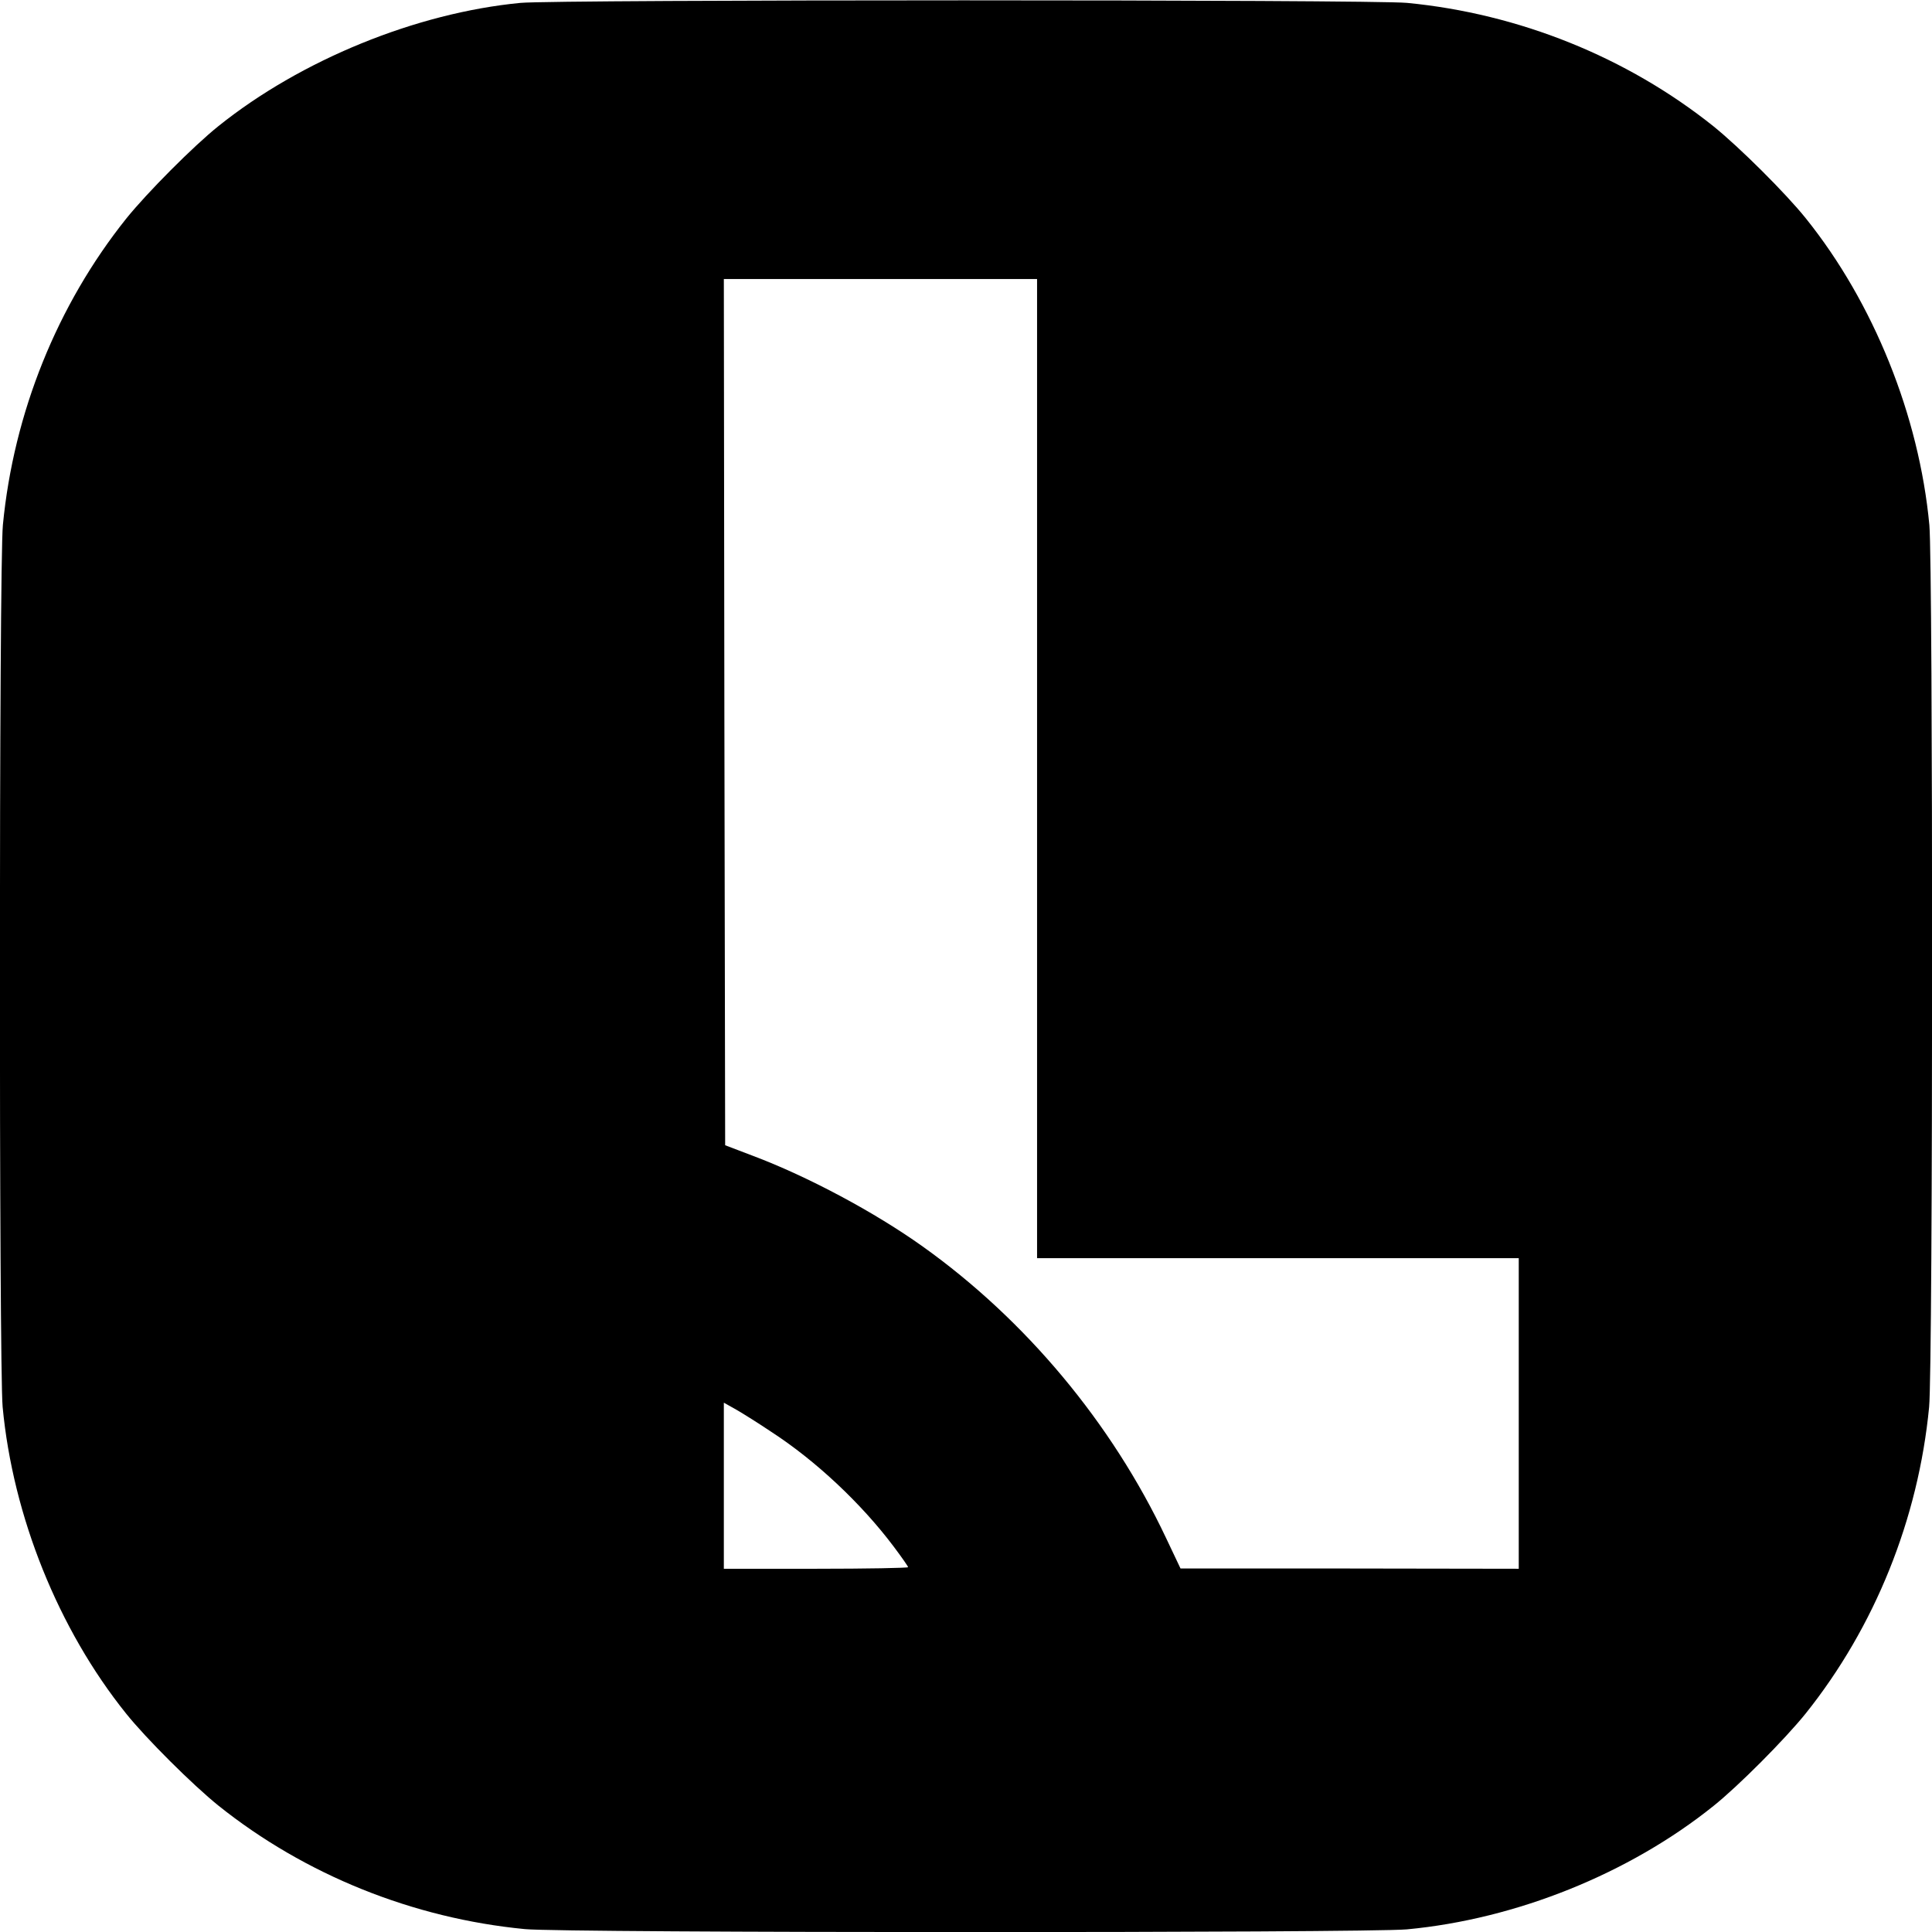
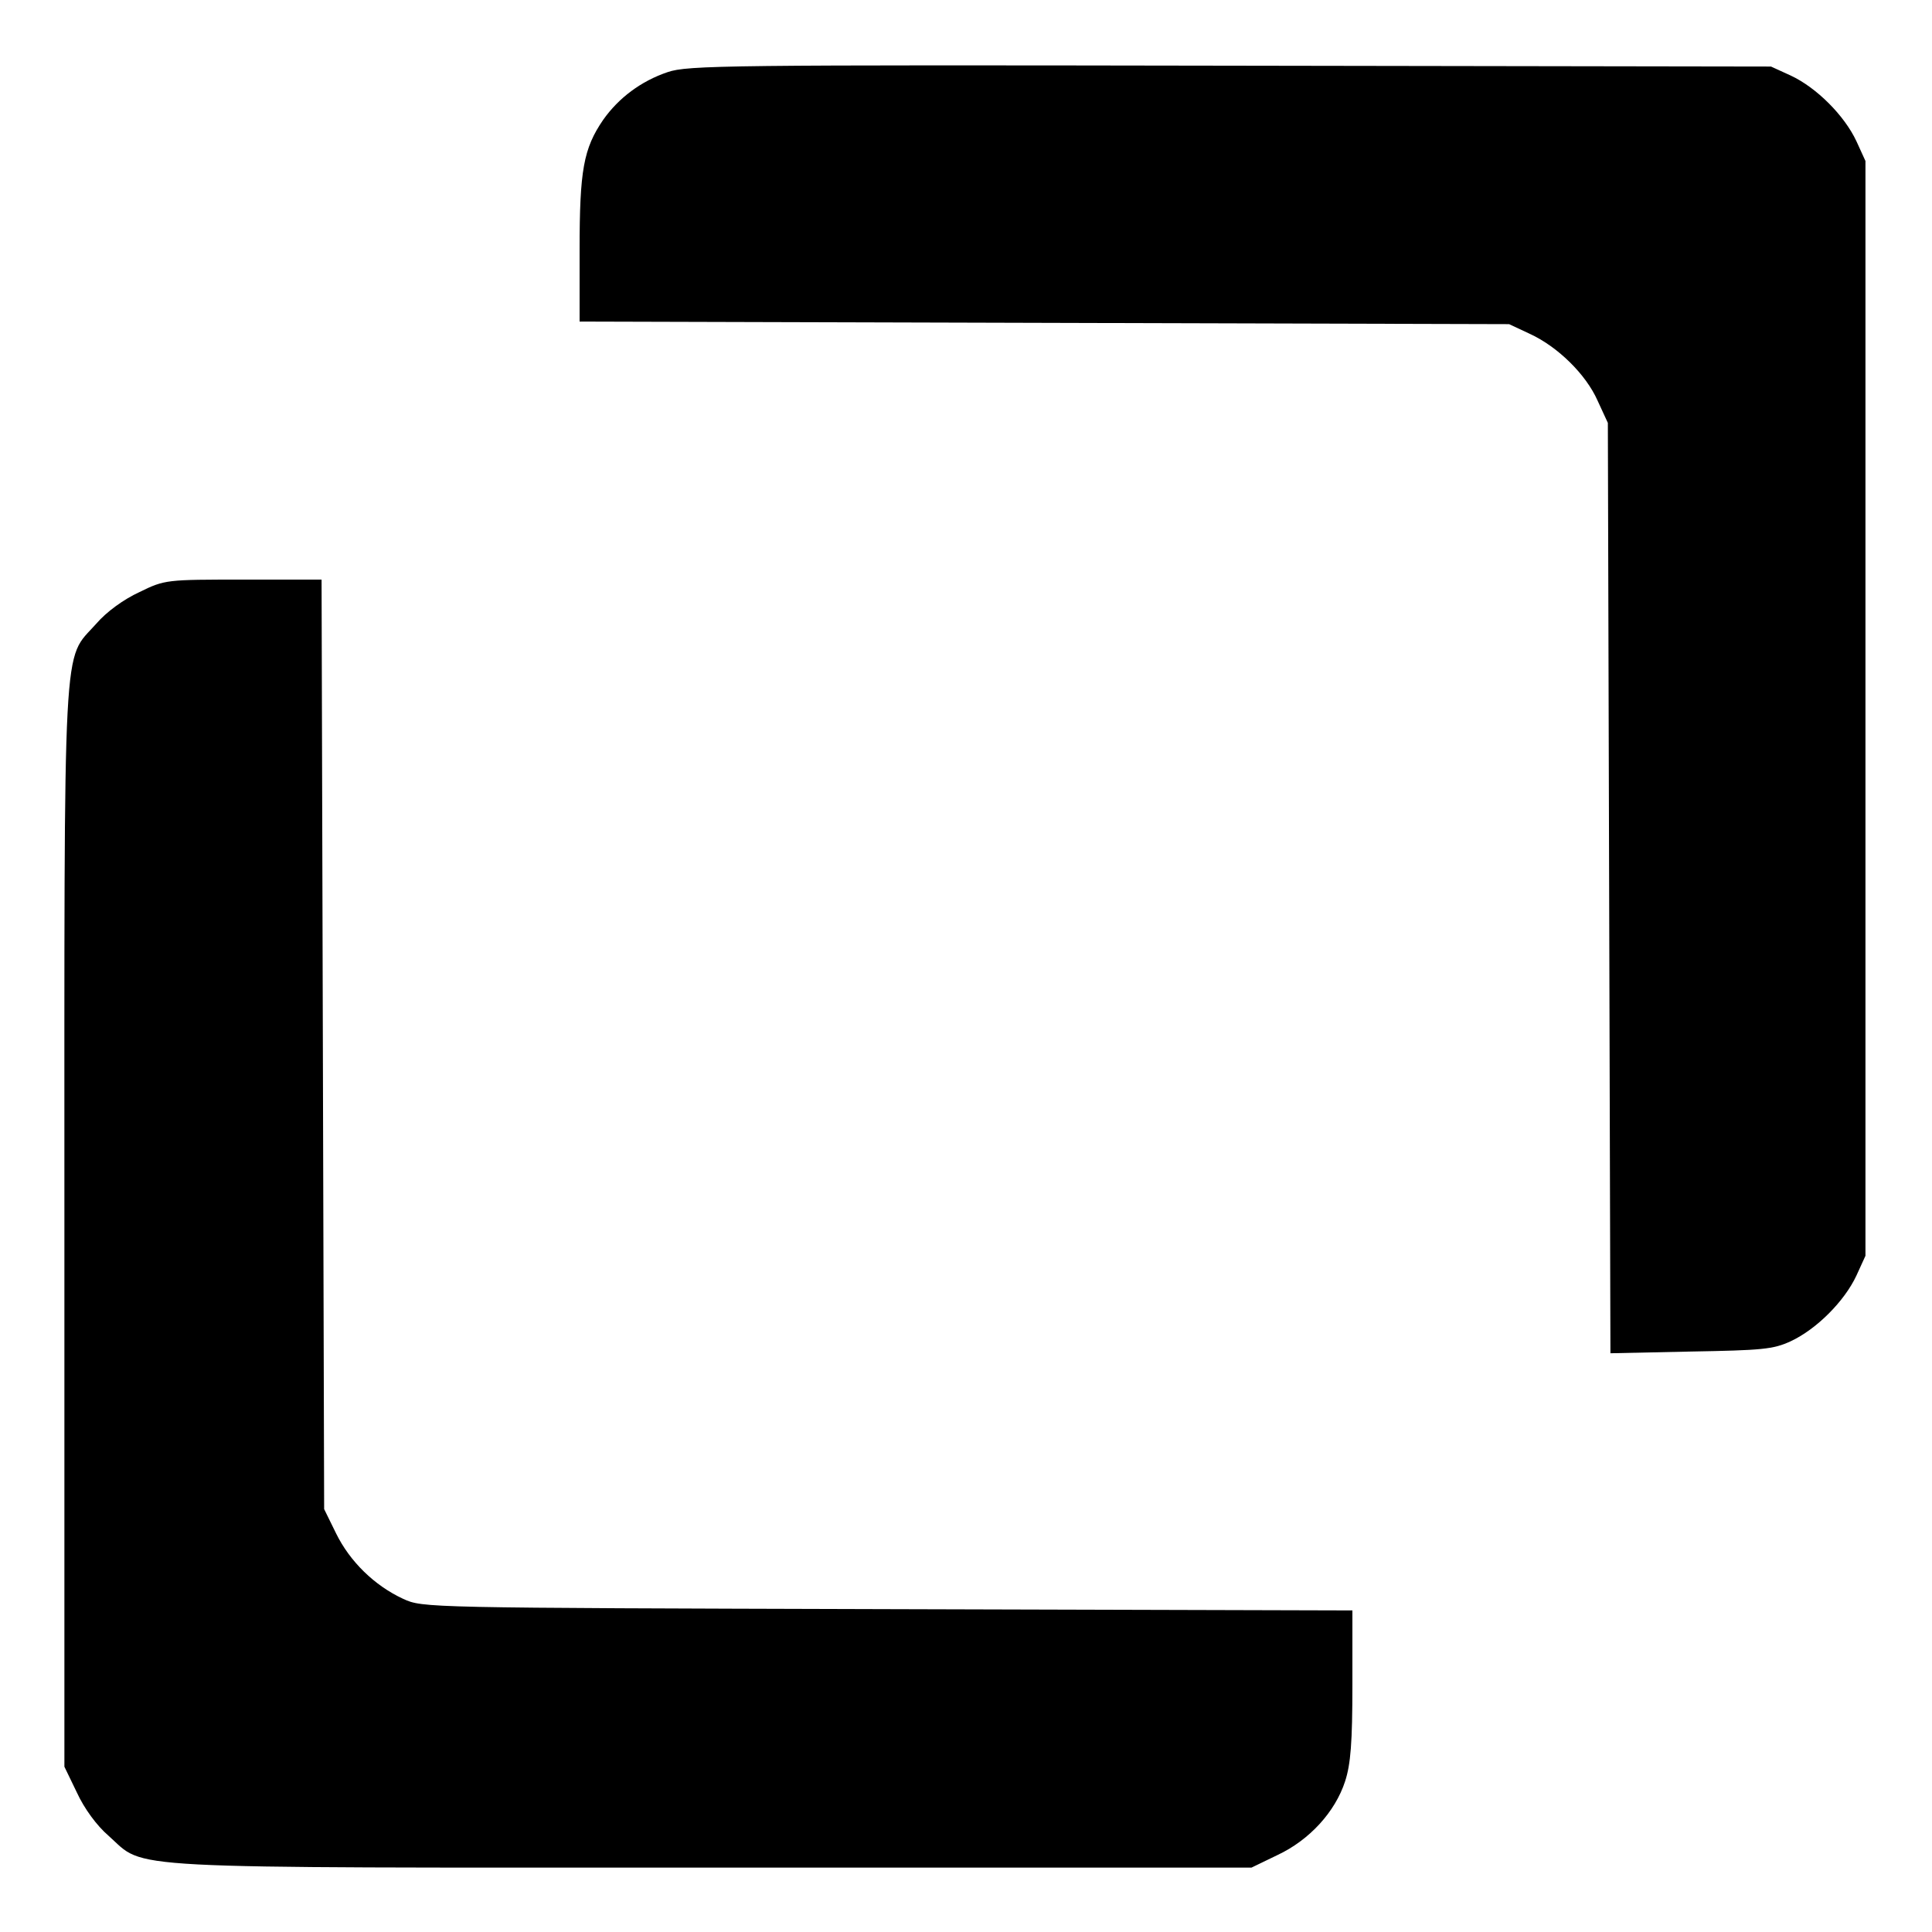
- <svg xmlns="http://www.w3.org/2000/svg" version="1.0" width="734pt" height="734pt" viewBox="0 0 734 734" preserveAspectRatio="xMidYMid meet">
-   <g transform="translate(0,734) scale(0.1,-0.1)" fill="#000000" stroke="none">
-     <path d="M1977 7329 c-396 -38 -834 -217 -1147 -468 -95 -76 -271 -253 -350 -351 -263 -329 -428 -739 -469 -1164 -15 -148 -15 -3198 -1 -3351 39 -416 212 -845 469 -1165 76 -95 253 -271 351 -350 329 -263 739 -428 1164 -469 148 -15 3198 -15 3351 -1 416 39 845 212 1165 469 95 76 271 253 350 351 263 329 428 739 469 1164 15 148 15 3198 1 3351 -39 416 -212 845 -469 1165 -76 95 -253 271 -351 350 -329 263 -739 428 -1164 469 -132 13 -3235 13 -3369 0z m1963 -2909 l0 -1860 915 0 915 0 0 -590 0 -590 -642 1 -643 0 -55 116 c-206 436 -533 828 -924 1107 -182 130 -436 266 -646 345 l-105 40 -3 1645 -2 1646 595 0 595 0 0 -1860z m-1011 -2519 c170 -110 343 -273 465 -435 31 -41 56 -77 56 -80 0 -3 -157 -6 -350 -6 l-350 0 0 315 0 316 48 -27 c26 -15 85 -52 131 -83z" />
+ <svg xmlns="http://www.w3.org/2000/svg" version="1.0" width="450pt" height="450pt" viewBox="0 0 450 450" preserveAspectRatio="xMidYMid meet">
+   <g transform="translate(0,450) scale(0.1,-0.1)" fill="#000000" stroke="none">
+     <path d="M1555 4332 c-62 -21 -114 -60 -150 -111 -46 -67 -55 -118 -55 -302 l0 -168 1083 -3 1082 -3 47 -22 c66 -30 132 -95 159 -156 l24 -52 3 -1083 3 -1084 187 4 c166 3 192 5 233 24 60 28 125 93 153 153 l21 46 0 1275 0 1275 -21 46 c-28 60 -93 125 -153 153 l-46 21 -1260 2 c-1175 2 -1263 1 -1310 -15z" />
+     <path d="M325 3121 c-37 -17 -77 -46 -101 -74 -79 -89 -74 4 -74 -1406 l0 -1256 29 -60 c17 -37 46 -77 74 -101 89 -79 -4 -74 1406 -74 l1256 0 60 29 c75 35 135 101 158 172 13 40 17 90 17 225 l0 173 -1083 3 c-1081 3 -1082 3 -1128 24 -67 31 -124 87 -156 152 l-28 57 -3 1083 -3 1082 -182 0 c-179 0 -183 0 -242 -29z" />
  </g>
</svg>
